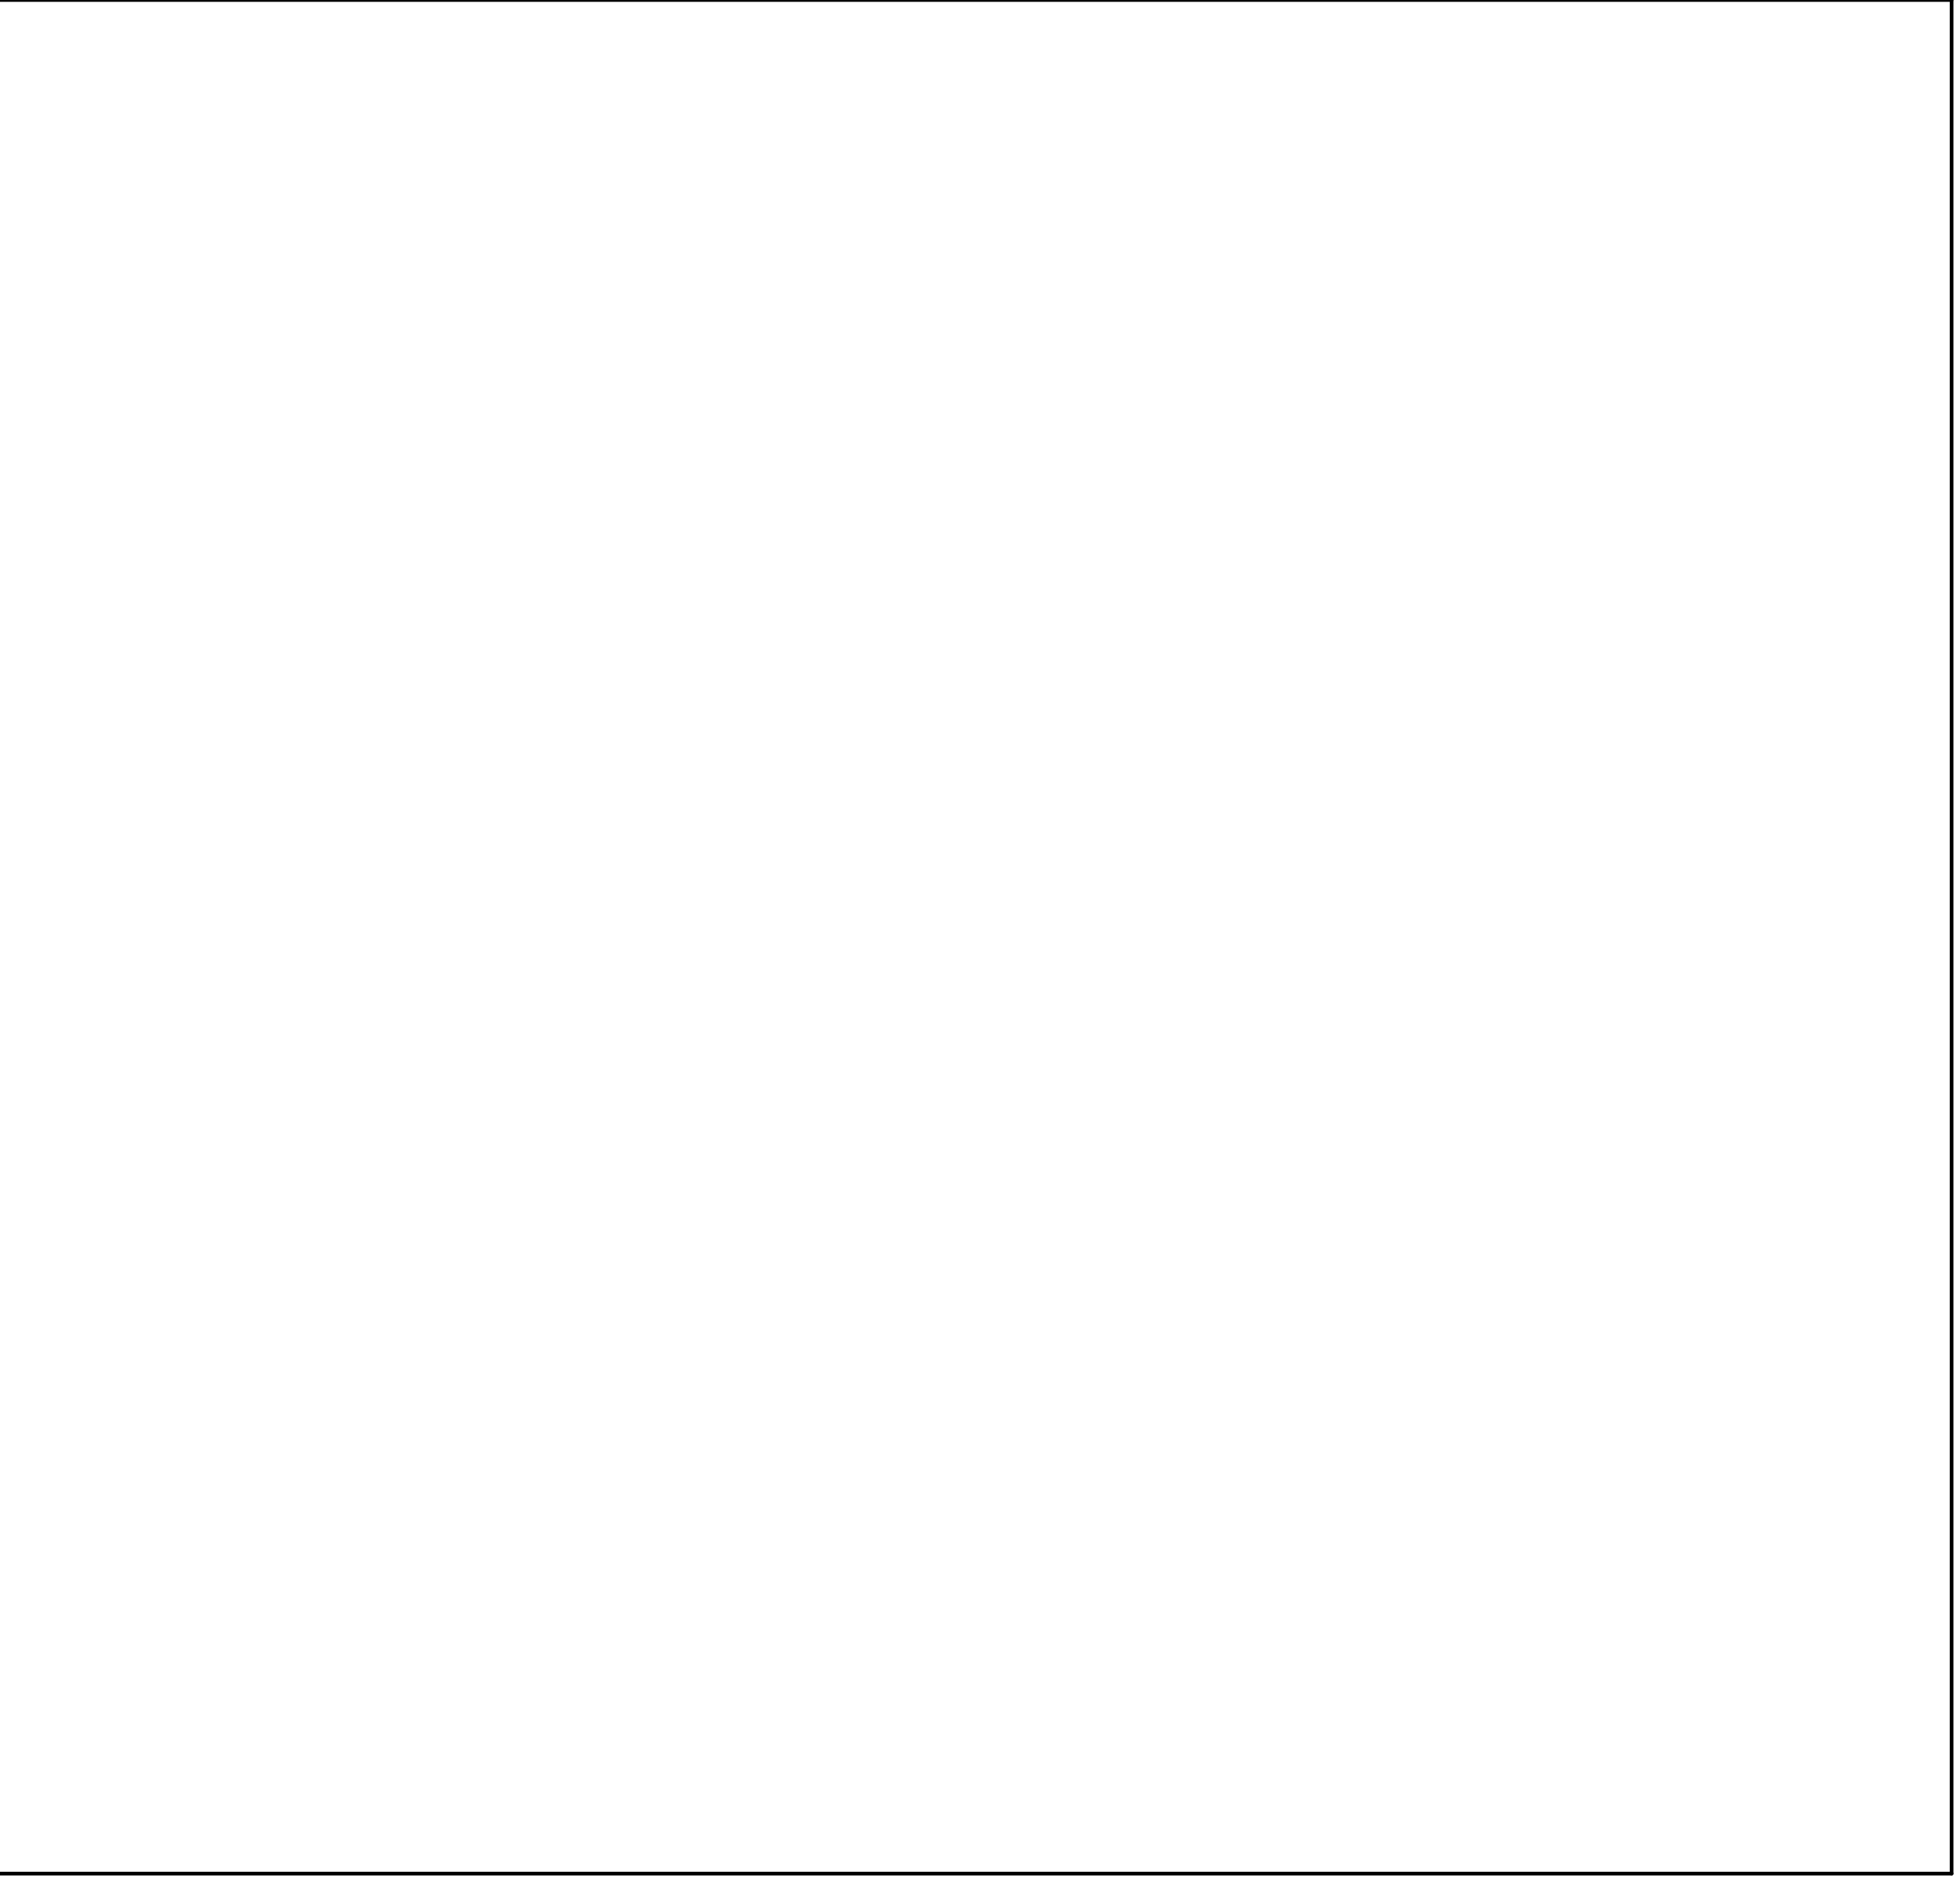
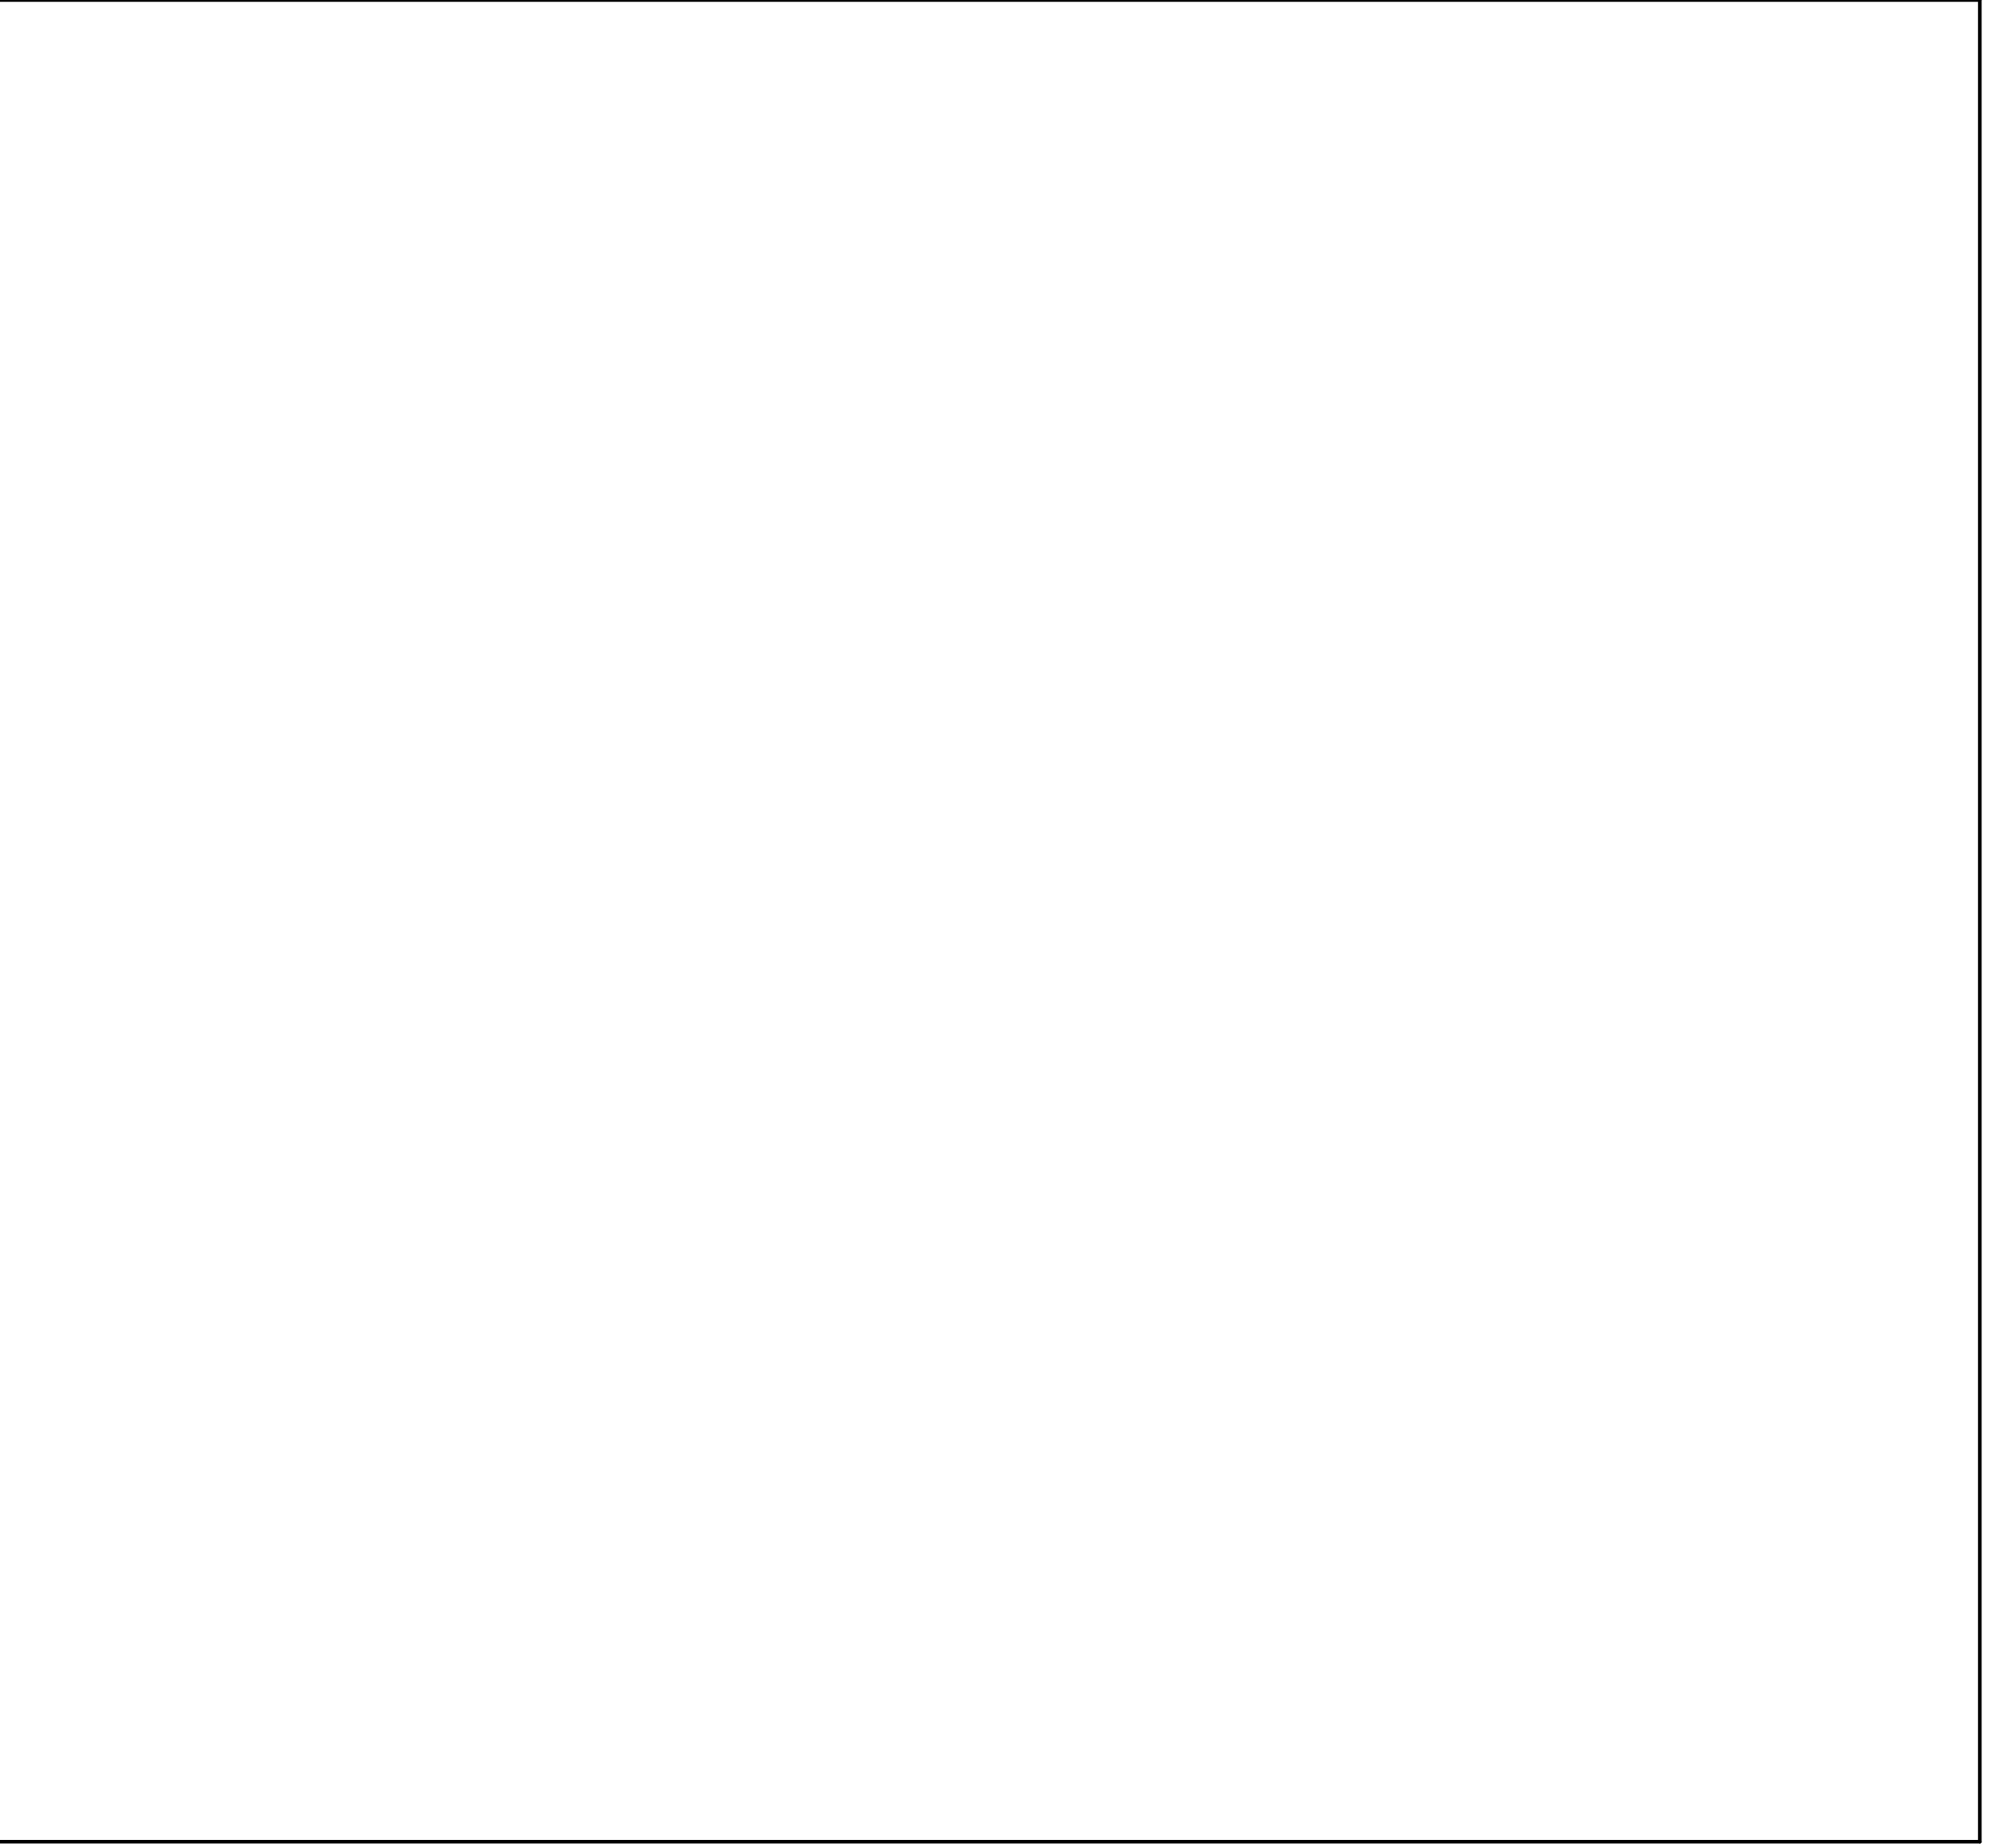
- <svg xmlns="http://www.w3.org/2000/svg" width="189" height="181" text-rendering="auto" shape-rendering="auto">
+ <svg xmlns="http://www.w3.org/2000/svg" width="195" height="181" text-rendering="auto" shape-rendering="auto">
  <defs />
-   <line x1="0" y1="0" x2="53299" y2="0" style="stroke-width: 100.0;stroke: rgb(0,0,0);stroke-opacity: 1.0;stroke-linecap: round;stroke-linejoin: round;" transform="matrix(0.003543307,0,0,0.003543307,-0.669685,0)" />
-   <line x1="53300" y1="0" x2="53300" y2="50979" style="stroke-width: 100.0;stroke: rgb(0,0,0);stroke-opacity: 1.0;stroke-linecap: round;stroke-linejoin: round;" transform="matrix(0.003543307,0,0,0.003543307,-0.669685,0)" />
-   <line x1="53300" y1="50980" x2="1" y2="50980" style="stroke-width: 100.0;stroke: rgb(0,0,0);stroke-opacity: 1.0;stroke-linecap: round;stroke-linejoin: round;" transform="matrix(0.003543307,0,0,0.003543307,-0.669685,0)" />
-   <line x1="0" y1="50980" x2="0" y2="1" style="stroke-width: 100.0;stroke: rgb(0,0,0);stroke-opacity: 1.0;stroke-linecap: round;stroke-linejoin: round;" transform="matrix(0.003543307,0,0,0.003543307,-0.669685,0)" />
+   <line x1="0" y1="0" x2="54919" y2="0" style="stroke-width: 100.0;stroke: rgb(0,0,0);stroke-opacity: 1.0;stroke-linecap: round;stroke-linejoin: round;" transform="matrix(0.003543307,0,0,0.003543307,-0.6909449,0)" />
+   <line x1="54920" y1="0" x2="54920" y2="50919" style="stroke-width: 100.0;stroke: rgb(0,0,0);stroke-opacity: 1.0;stroke-linecap: round;stroke-linejoin: round;" transform="matrix(0.003543307,0,0,0.003543307,-0.6909449,0)" />
+   <line x1="54920" y1="50920" x2="1" y2="50920" style="stroke-width: 100.0;stroke: rgb(0,0,0);stroke-opacity: 1.0;stroke-linecap: round;stroke-linejoin: round;" transform="matrix(0.003543307,0,0,0.003543307,-0.6909449,0)" />
+   <line x1="0" y1="50920" x2="0" y2="1" style="stroke-width: 100.0;stroke: rgb(0,0,0);stroke-opacity: 1.0;stroke-linecap: round;stroke-linejoin: round;" transform="matrix(0.003543307,0,0,0.003543307,-0.6909449,0)" />
</svg>
